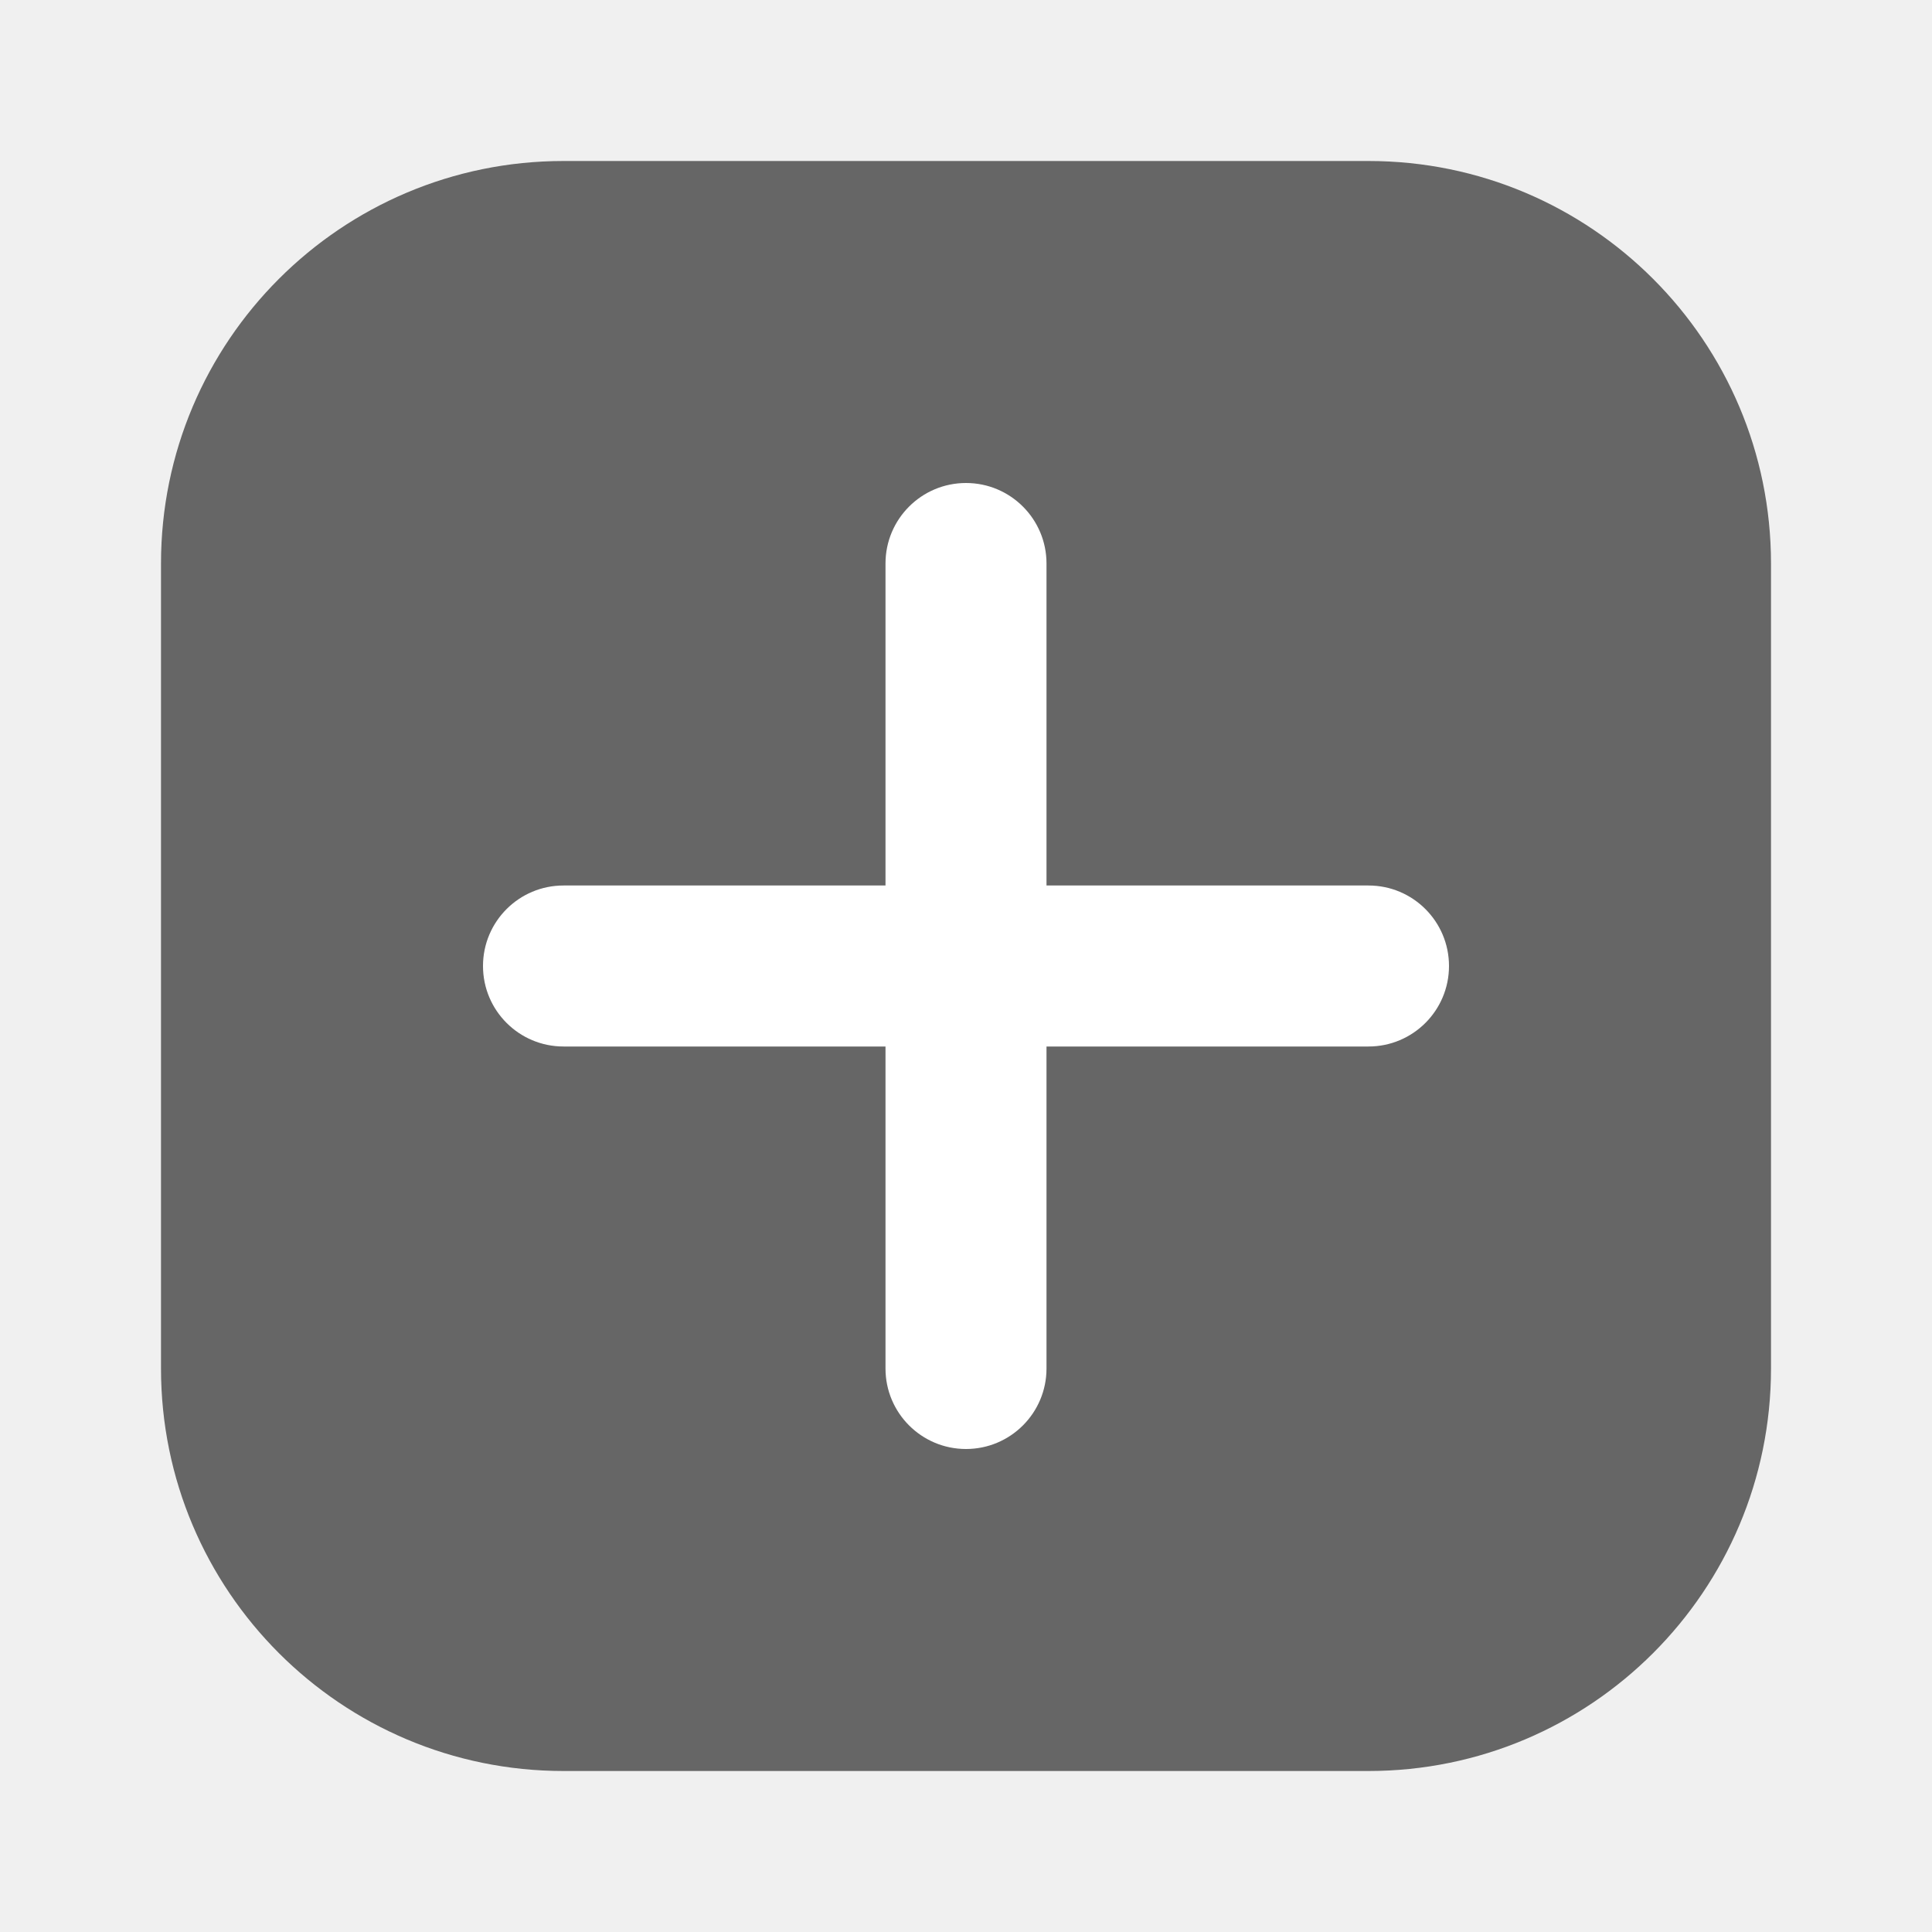
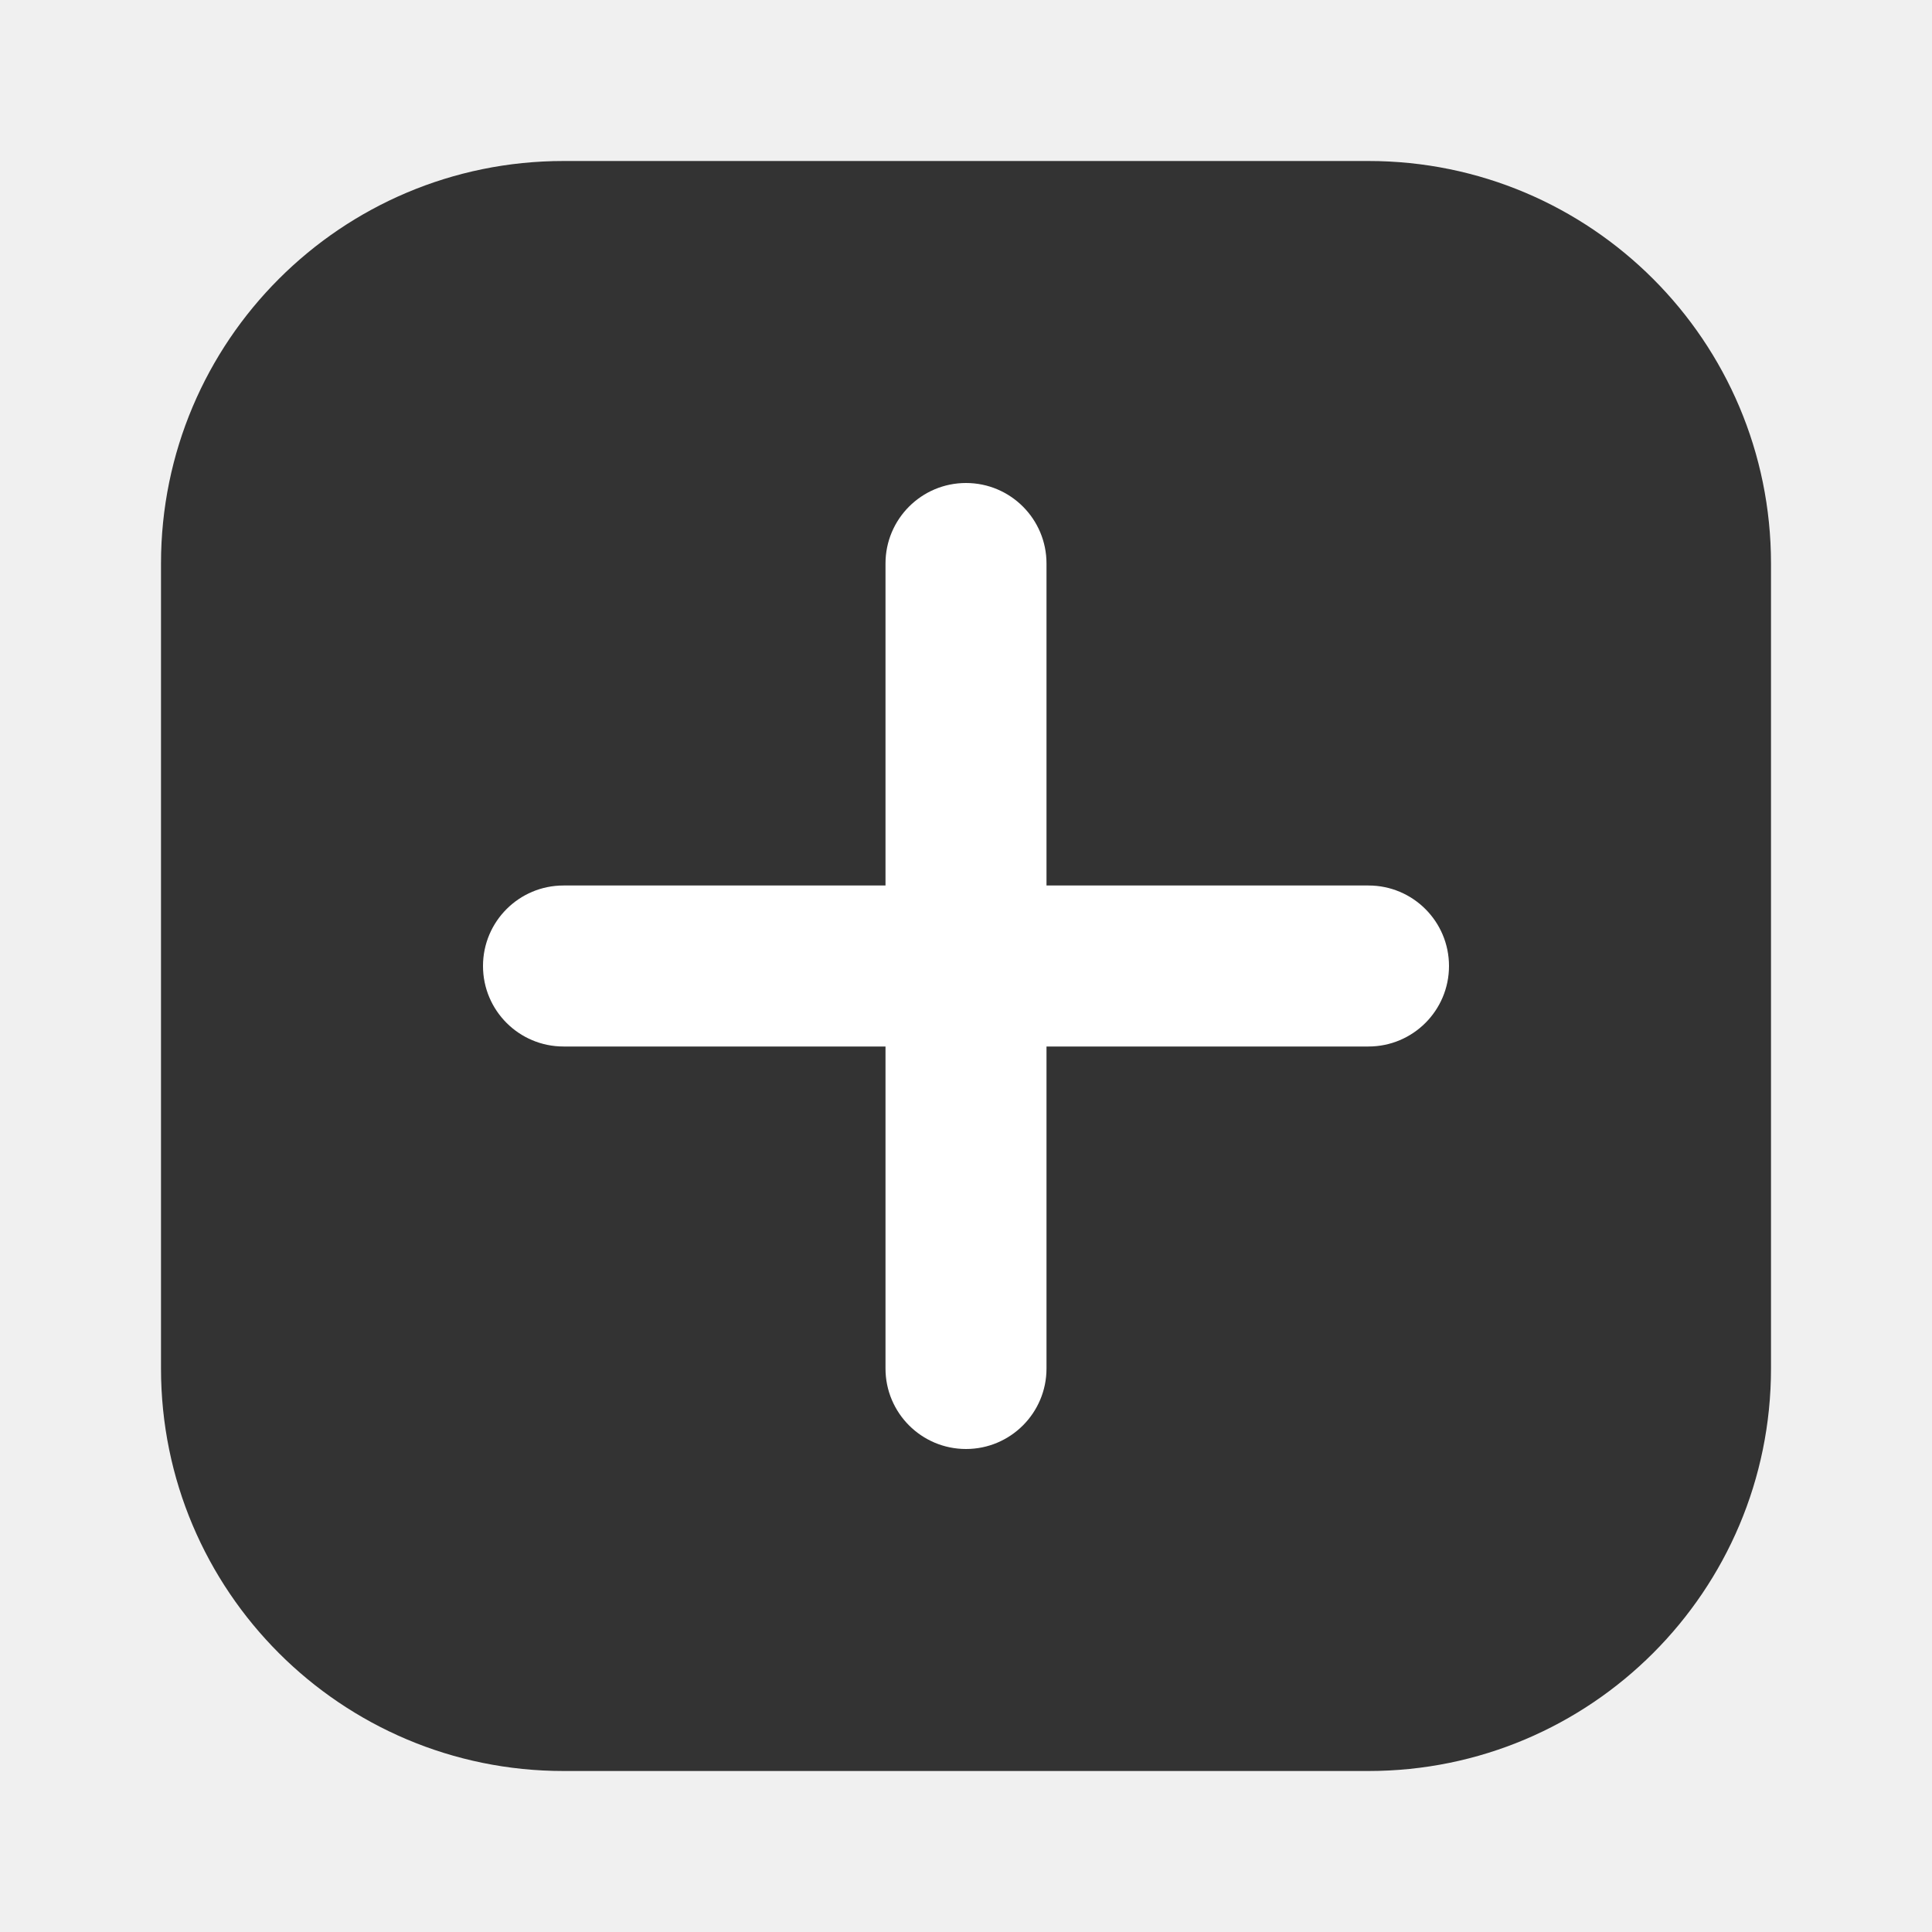
<svg xmlns="http://www.w3.org/2000/svg" width="24" height="24" viewBox="0 0 24 24" fill="none">
-   <rect x="2" y="2" width="20" height="20" rx="5" fill="#666666" />
+   <rect x="2" y="2" width="20" height="20" rx="5" fill="#333333" />
  <rect width="12" height="2" rx="1" transform="matrix(1 0 0 -1 6 13)" fill="white" />
  <rect width="12" height="2" rx="1" transform="matrix(-4.37114e-08 -1 -1 4.37114e-08 13 18)" fill="white" />
</svg>
